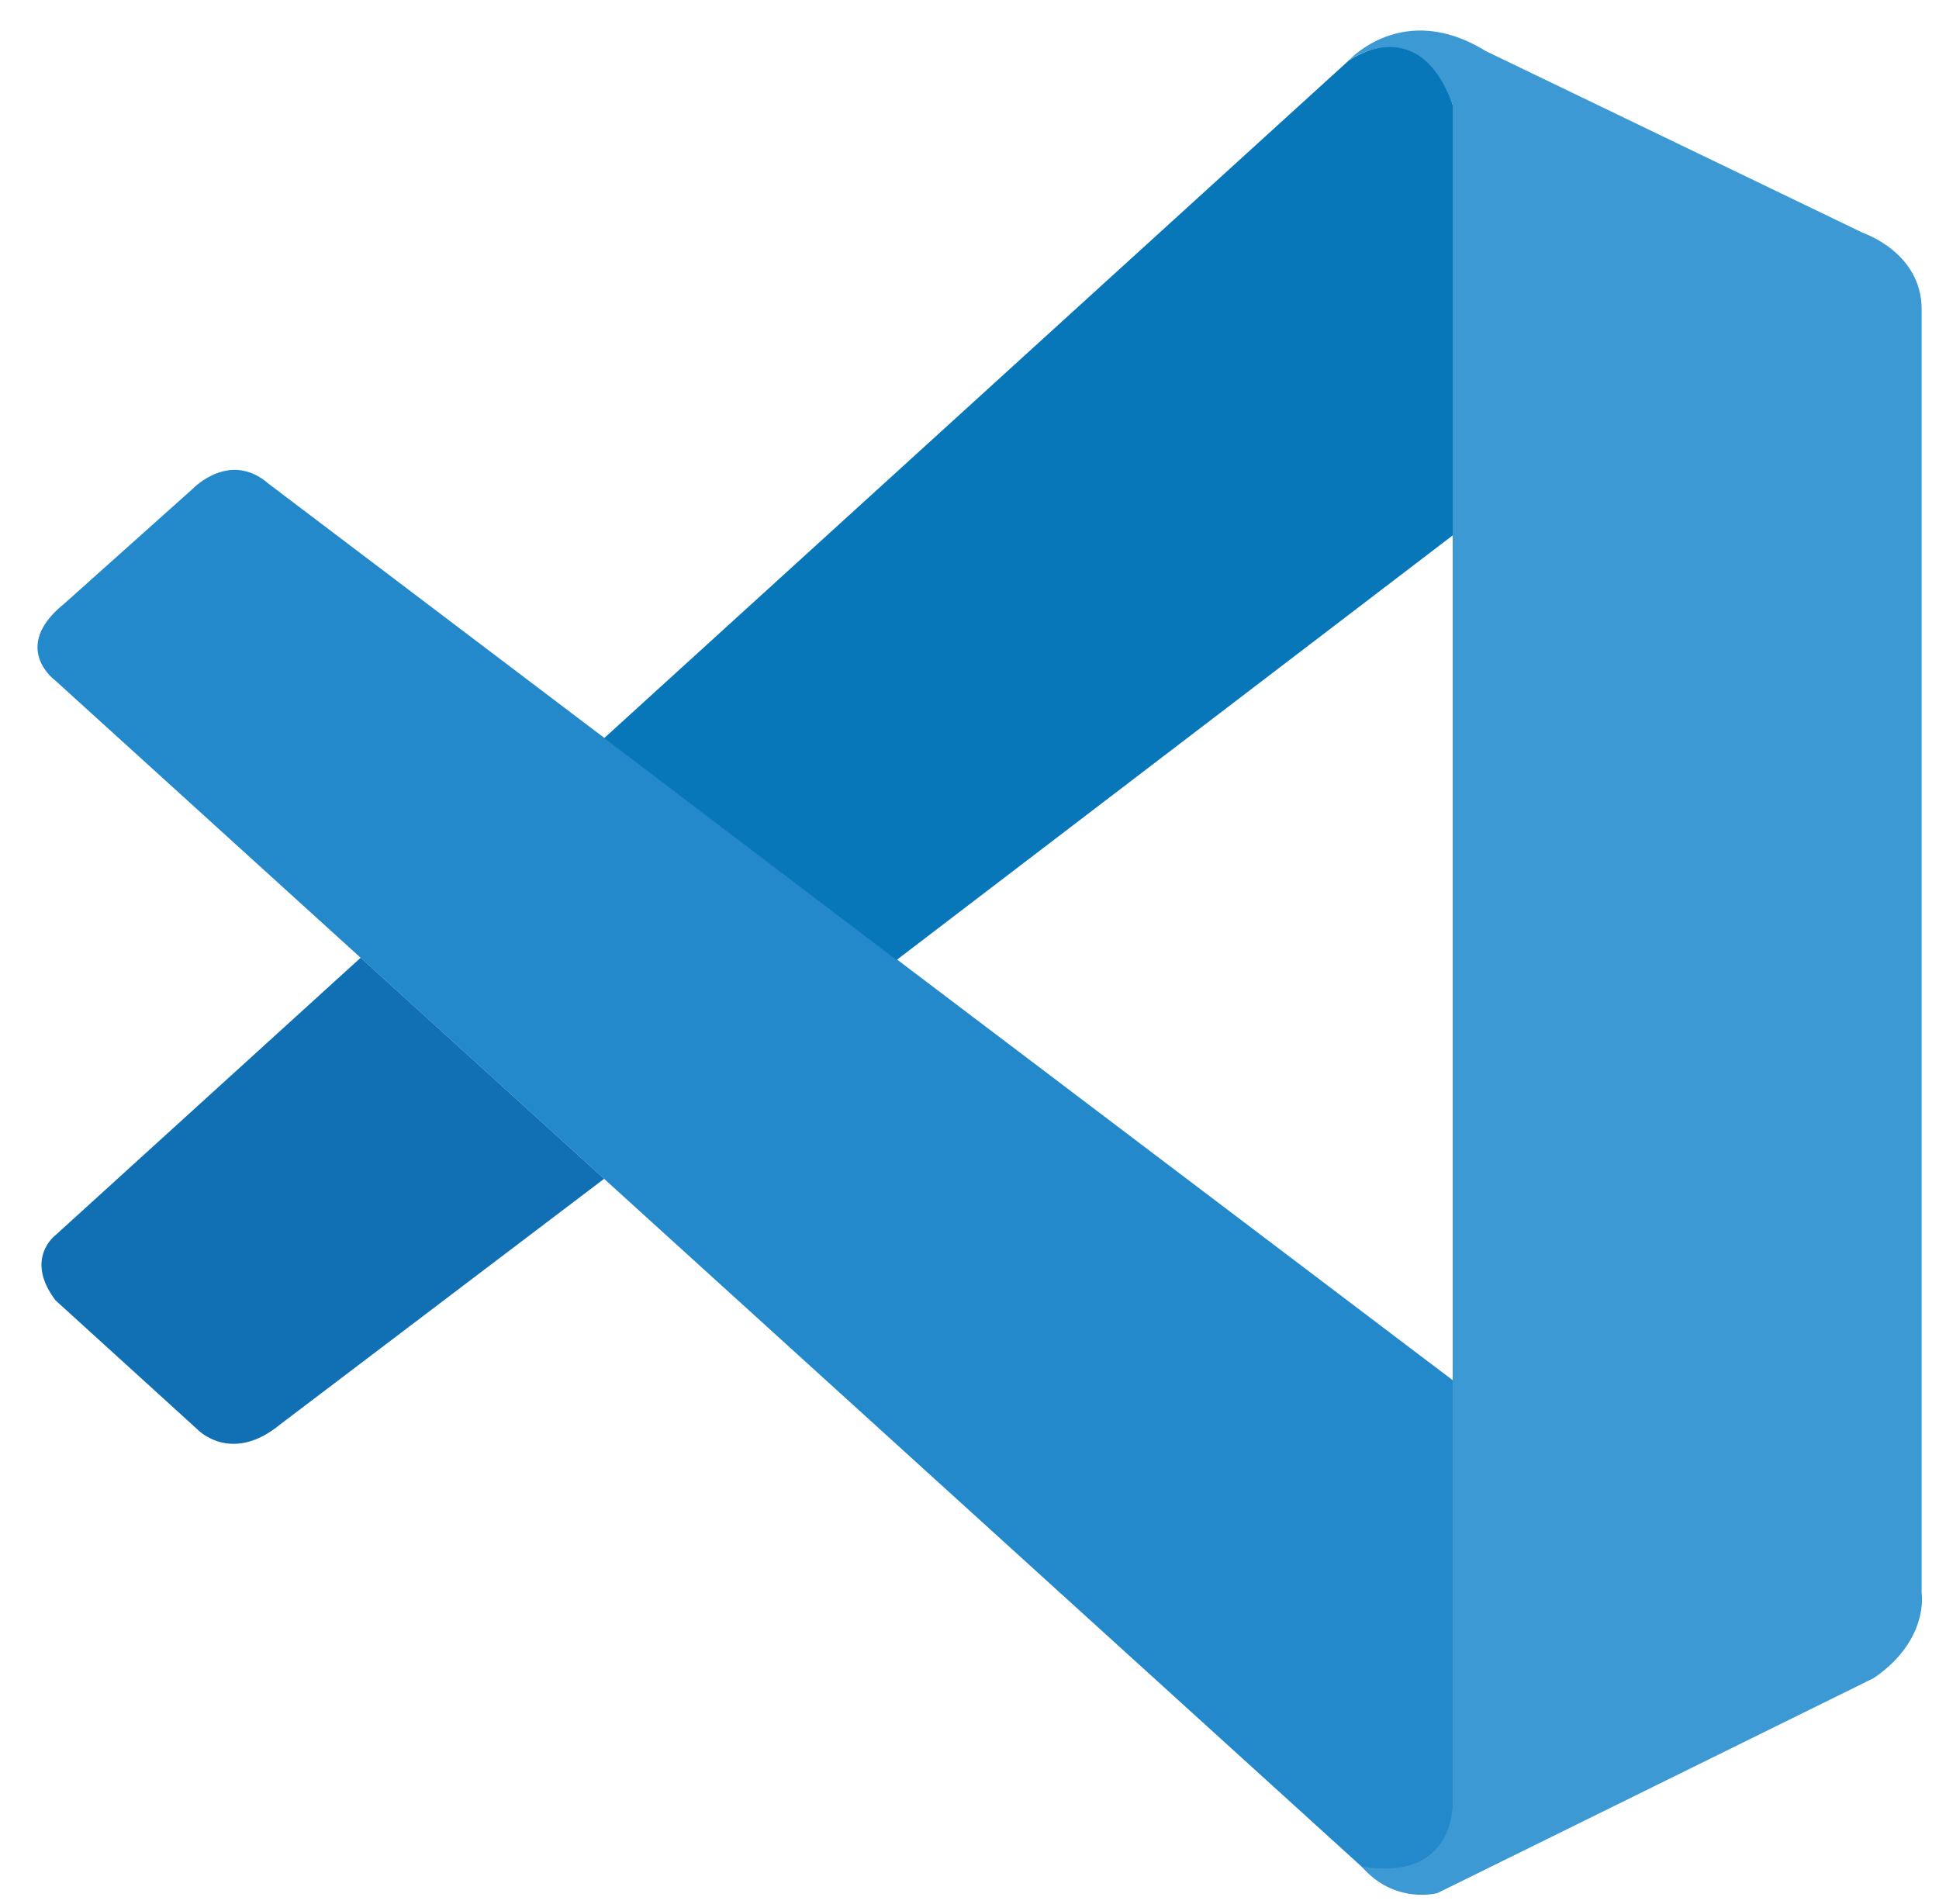
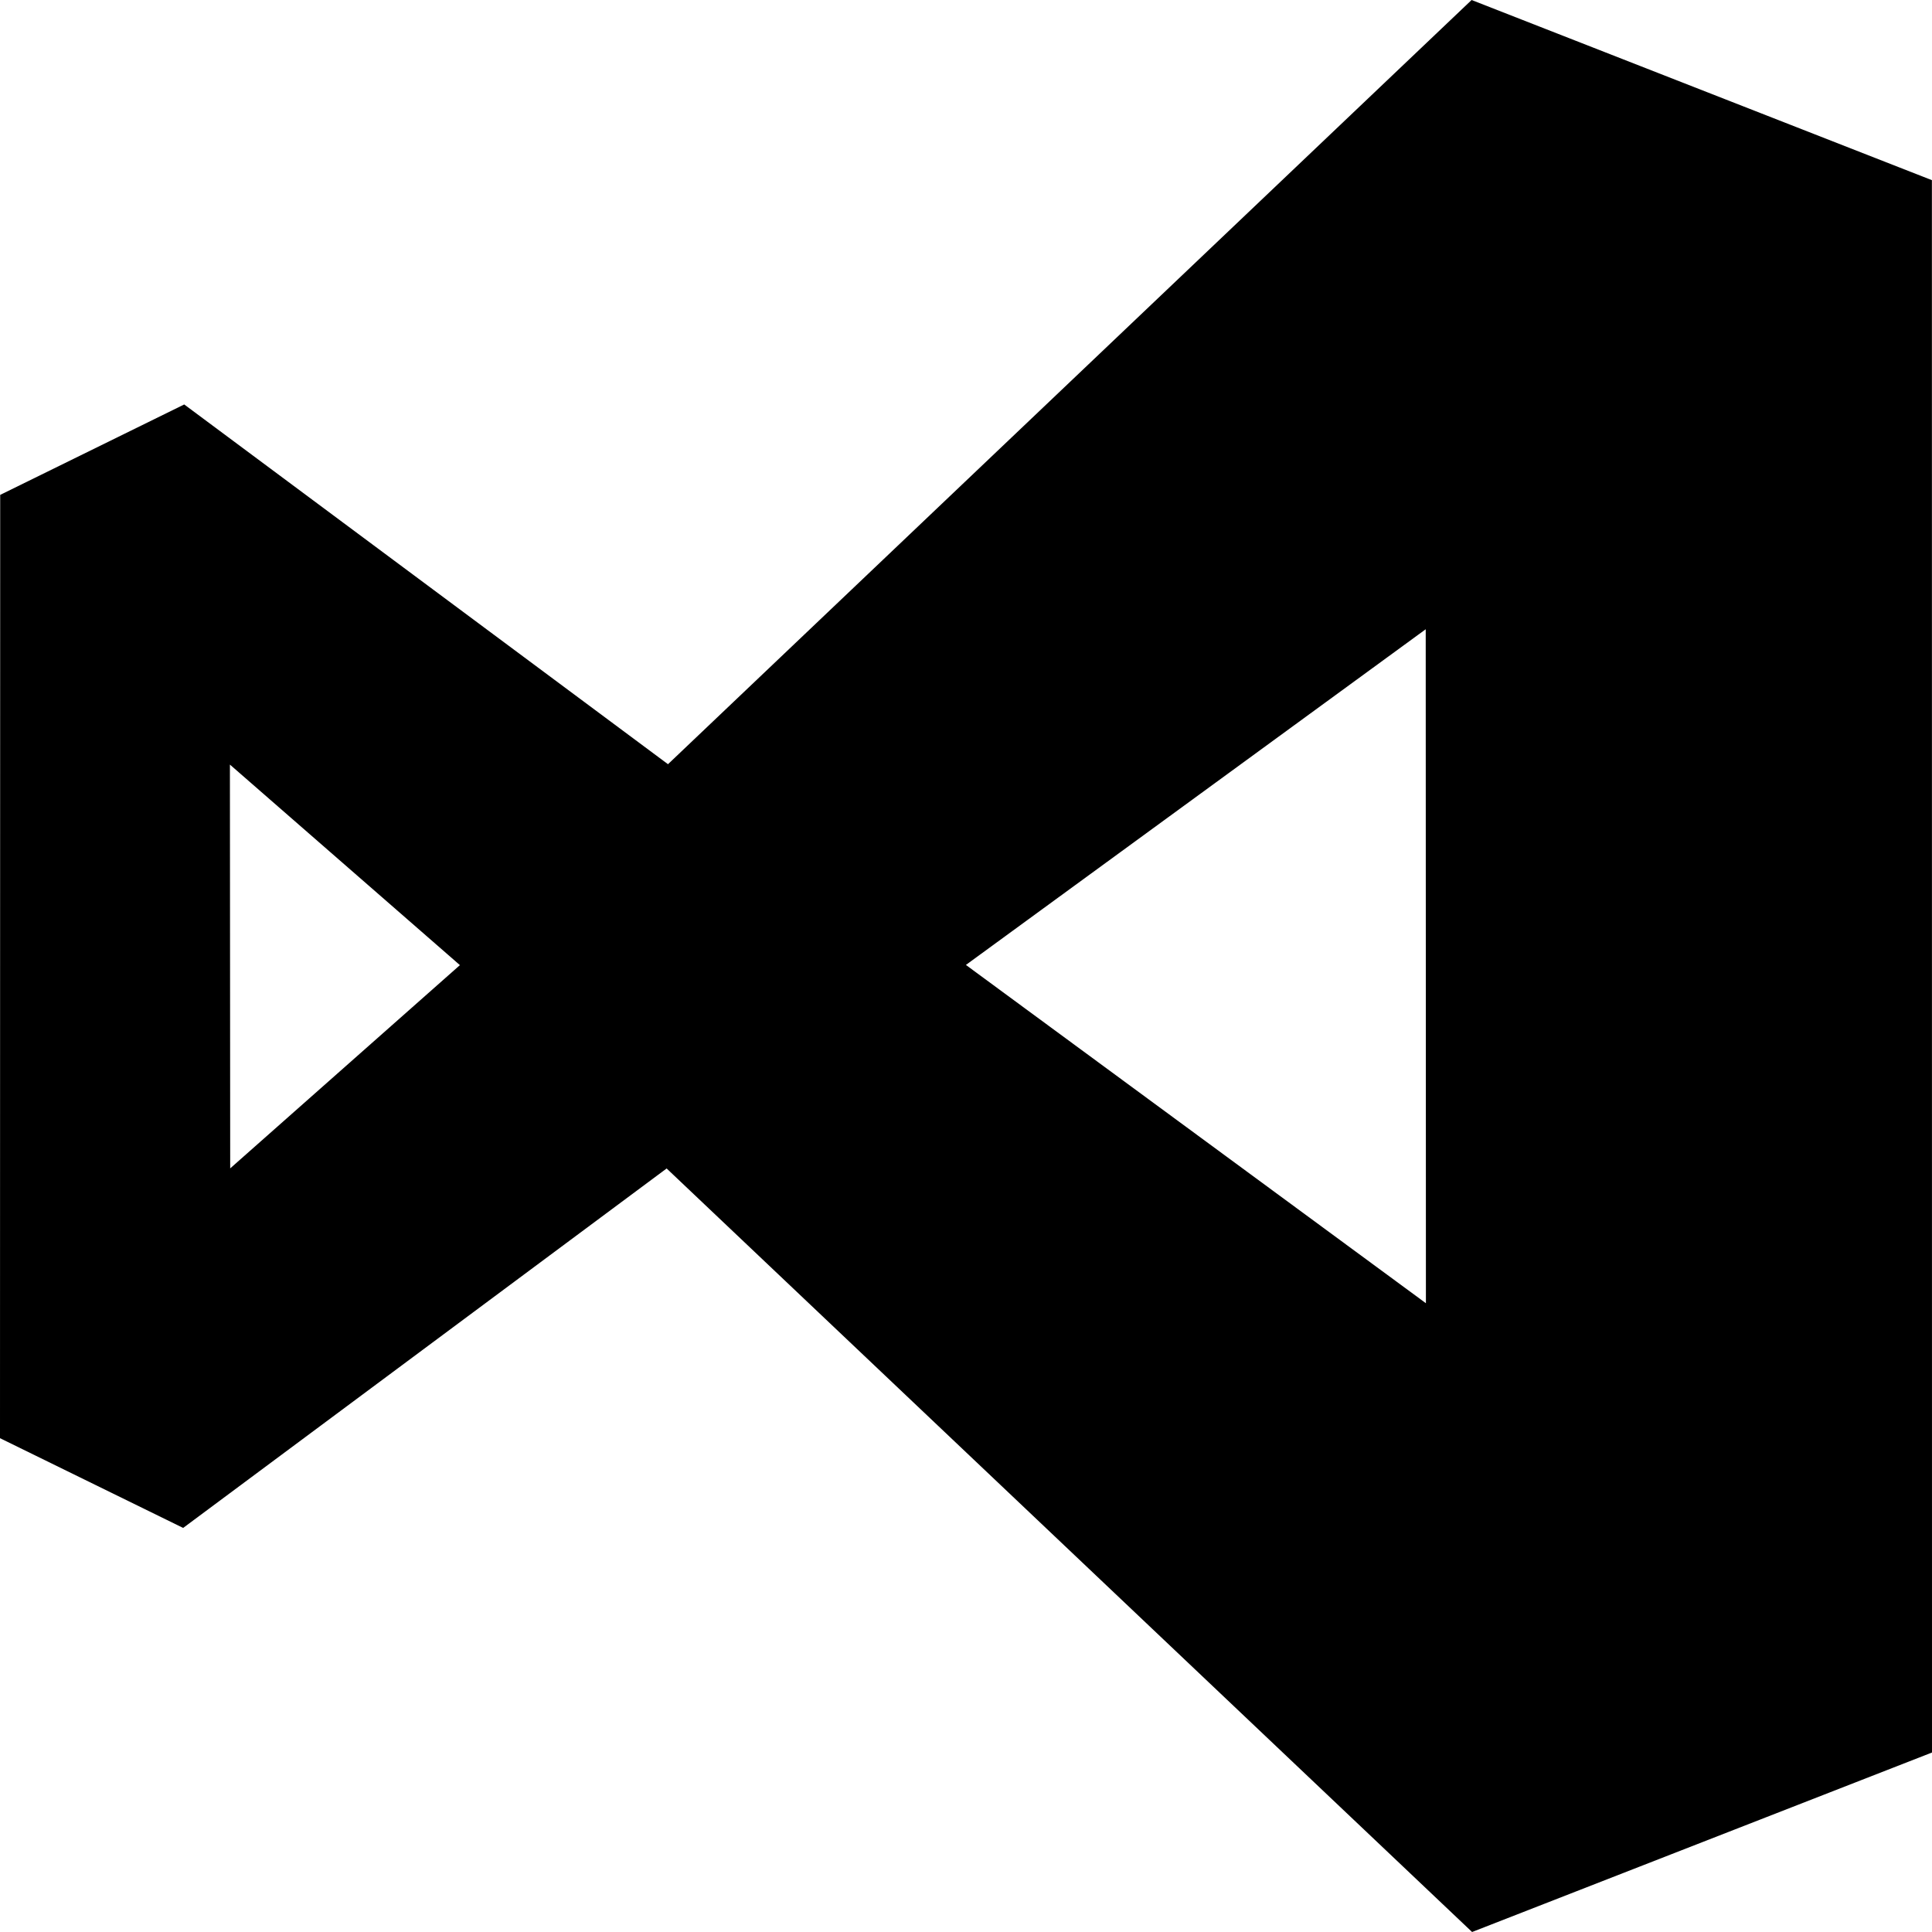
- <svg xmlns="http://www.w3.org/2000/svg" height="2455" viewBox="-11.9 -2 1003.9 995.6" width="2500">
-   <path d="m12.1 353.9s-24-17.3 4.8-40.4l67.1-60s19.2-20.2 39.5-2.6l619.2 468.8v224.8s-.3 35.3-45.6 31.4z" fill="#2489ca" />
-   <path d="m171.7 498.8-159.6 145.1s-16.4 12.2 0 34l74.1 67.4s17.6 18.9 43.6-2.6l169.2-128.3z" fill="#1070b3" />
-   <path d="m451.9 500 292.7-223.5-1.9-223.6s-12.5-48.8-54.2-23.4l-389.5 354.5z" fill="#0877b9" />
-   <path d="m697.1 976.2c17 17.4 37.6 11.7 37.6 11.7l228.1-112.4c29.2-19.9 25.1-44.6 25.1-44.6v-671.2c0-29.5-30.2-39.7-30.2-39.7l-197.7-95.3c-43.2-26.7-71.5 4.8-71.5 4.8s36.4-26.2 54.2 23.4v887.5c0 6.1-1.3 12.1-3.9 17.5-5.2 10.5-16.5 20.3-43.6 16.2z" fill="#3c99d4" />
+ <svg xmlns="http://www.w3.org/2000/svg" width="800px" height="800px" viewBox="0 0 20 20" version="1.1">
+   <defs>
+ 
+ </defs>
+   <g id="Page-1" stroke="none" stroke-width="1" fill="none" fill-rule="evenodd">
+     <g id="Dribbble-Light-Preview" transform="translate(-420, -7519)" fill="#000000">
+       <g id="icons" transform="translate(56, 160)">
+         <path d="M373.999,7368.989 L378.759,7365.514 L378.761,7372.491 L373.999,7368.989 Z M366.383,7371.095 L366.38,7366.915 L368.761,7368.991 L366.383,7371.095 Z M383.999,7360.865 L379.234,7359 L370.915,7366.911 L365.907,7363.187 L364.002,7364.123 L364,7373.888 L365.896,7374.817 L370.901,7371.096 L379.239,7379 L384,7377.142 L383.999,7360.865 Z" id="visual_studio-[#145]">
+ 
+ </path>
+       </g>
+     </g>
+   </g>
</svg>
